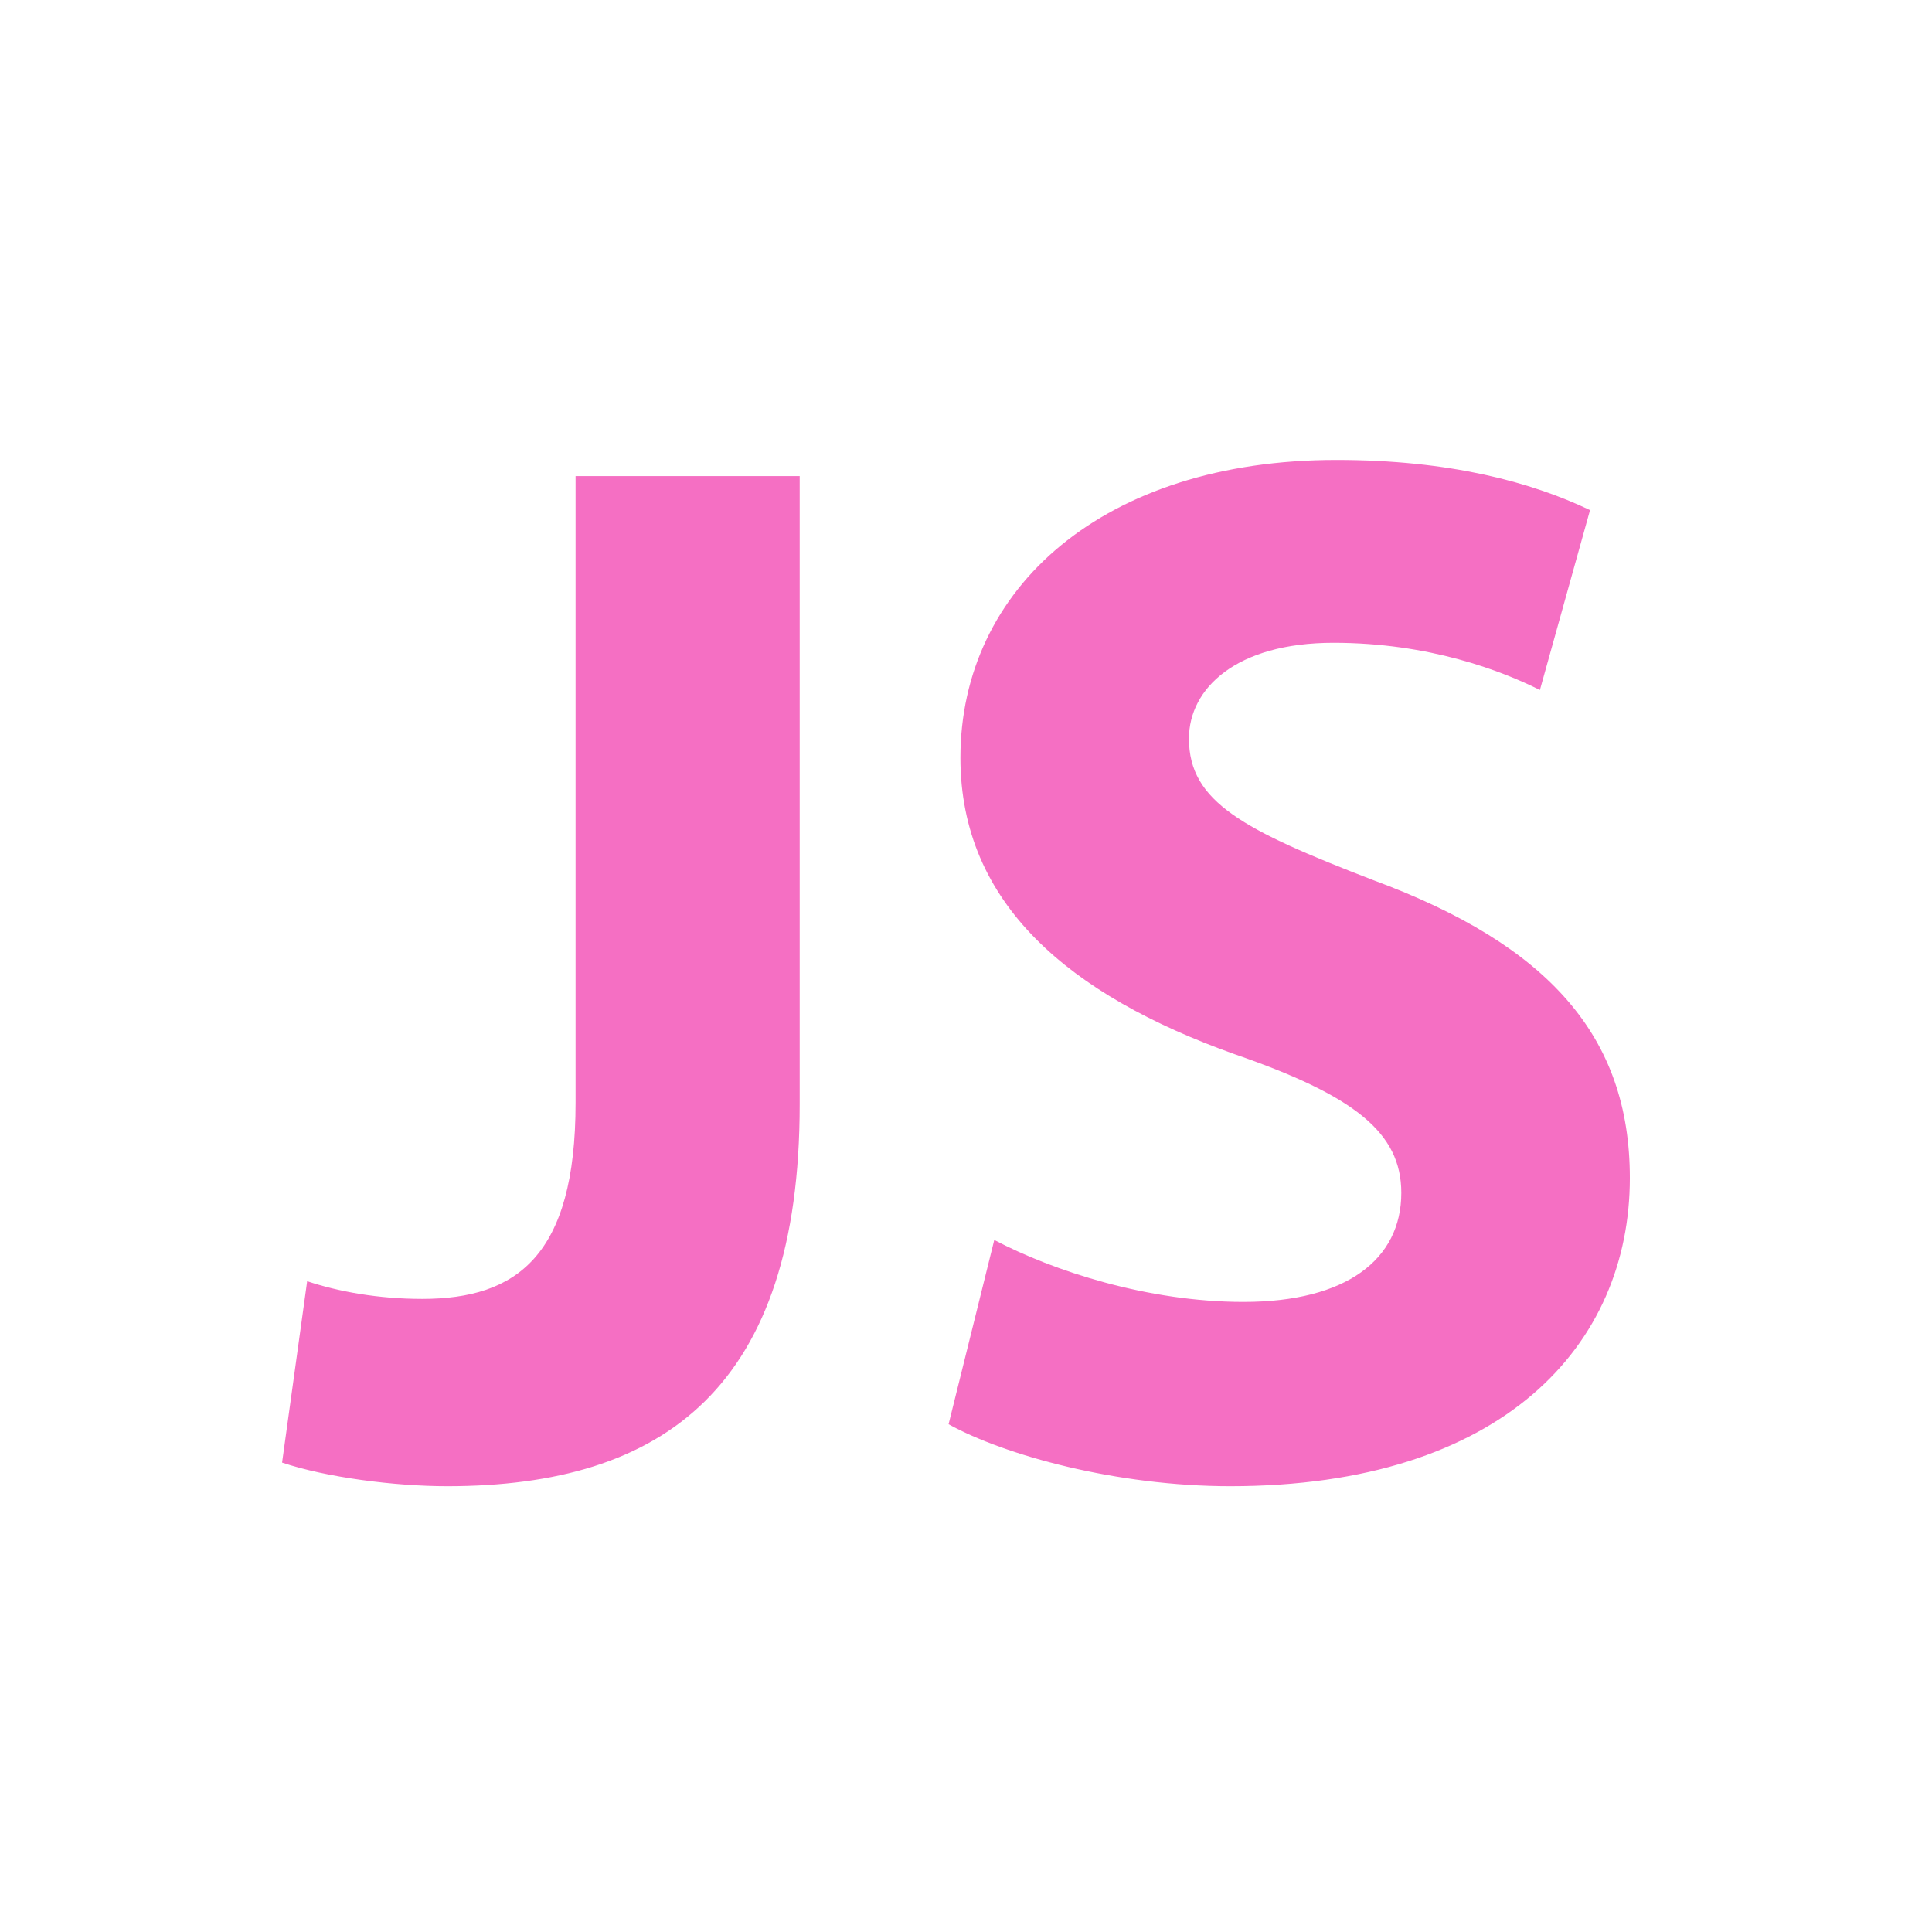
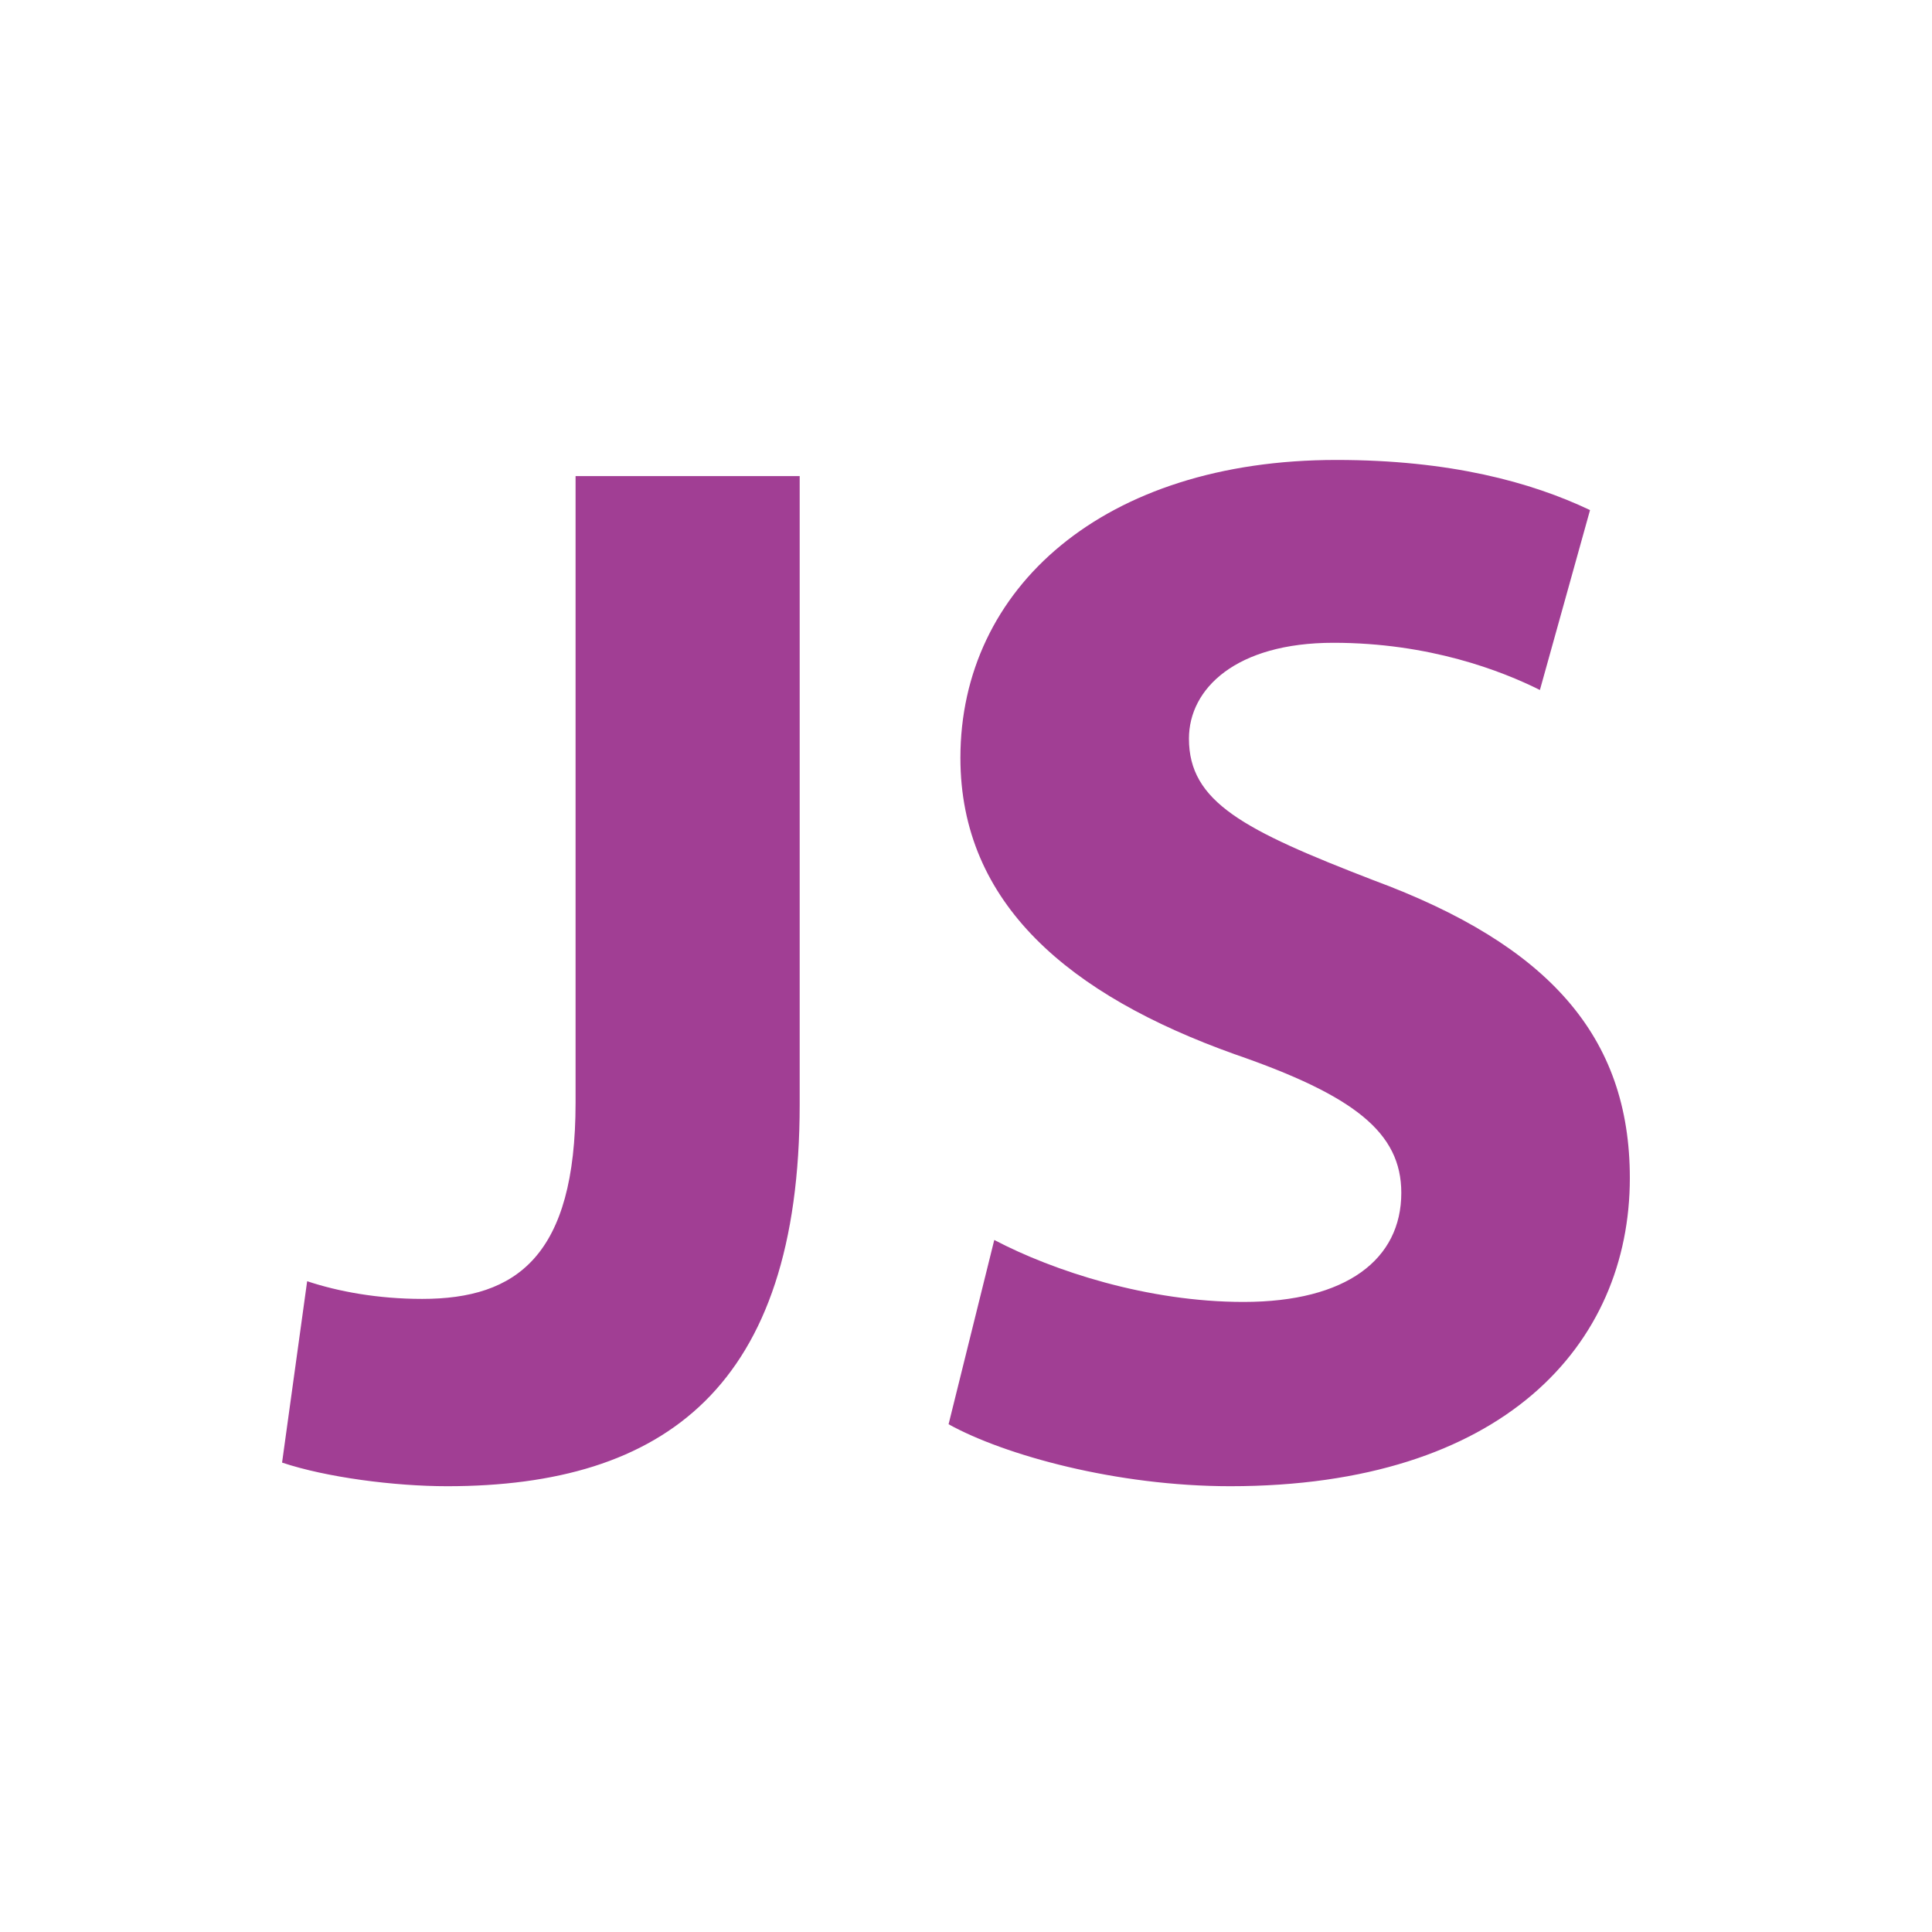
<svg xmlns="http://www.w3.org/2000/svg" width="58" height="58" viewBox="0 0 58 58" fill="none">
-   <path d="M17.279 14.292H24.007V33.152C24.007 41.65 19.933 44.617 13.426 44.617C11.833 44.617 9.795 44.352 8.468 43.908L9.221 38.463C10.15 38.773 11.347 38.994 12.674 38.994C15.508 38.994 17.279 37.709 17.279 33.107V14.292ZM29.849 37.225C31.619 38.154 34.453 39.085 37.331 39.085C40.43 39.085 42.068 37.801 42.068 35.81C42.068 33.995 40.651 32.888 37.065 31.648C32.107 29.878 28.832 27.134 28.832 22.75C28.832 17.659 33.126 13.808 40.12 13.808C43.528 13.808 45.964 14.472 47.734 15.313L46.229 20.714C45.078 20.138 42.909 19.297 40.032 19.297C37.11 19.297 35.693 20.669 35.693 22.174C35.693 24.077 37.331 24.918 41.227 26.423C46.495 28.371 48.929 31.116 48.929 35.365C48.929 40.368 45.123 44.617 36.932 44.617C33.524 44.617 30.159 43.688 28.477 42.757L29.849 37.223V37.225Z" fill="#f56fc3" />
+   <path d="M17.279 14.292H24.007V33.152C24.007 41.65 19.933 44.617 13.426 44.617C11.833 44.617 9.795 44.352 8.468 43.908L9.221 38.463C10.15 38.773 11.347 38.994 12.674 38.994C15.508 38.994 17.279 37.709 17.279 33.107V14.292ZM29.849 37.225C31.619 38.154 34.453 39.085 37.331 39.085C40.43 39.085 42.068 37.801 42.068 35.81C42.068 33.995 40.651 32.888 37.065 31.648C32.107 29.878 28.832 27.134 28.832 22.75C28.832 17.659 33.126 13.808 40.12 13.808C43.528 13.808 45.964 14.472 47.734 15.313L46.229 20.714C45.078 20.138 42.909 19.297 40.032 19.297C37.11 19.297 35.693 20.669 35.693 22.174C35.693 24.077 37.331 24.918 41.227 26.423C46.495 28.371 48.929 31.116 48.929 35.365C48.929 40.368 45.123 44.617 36.932 44.617C33.524 44.617 30.159 43.688 28.477 42.757L29.849 37.223V37.225Z" fill="#a13e94" />
</svg>
